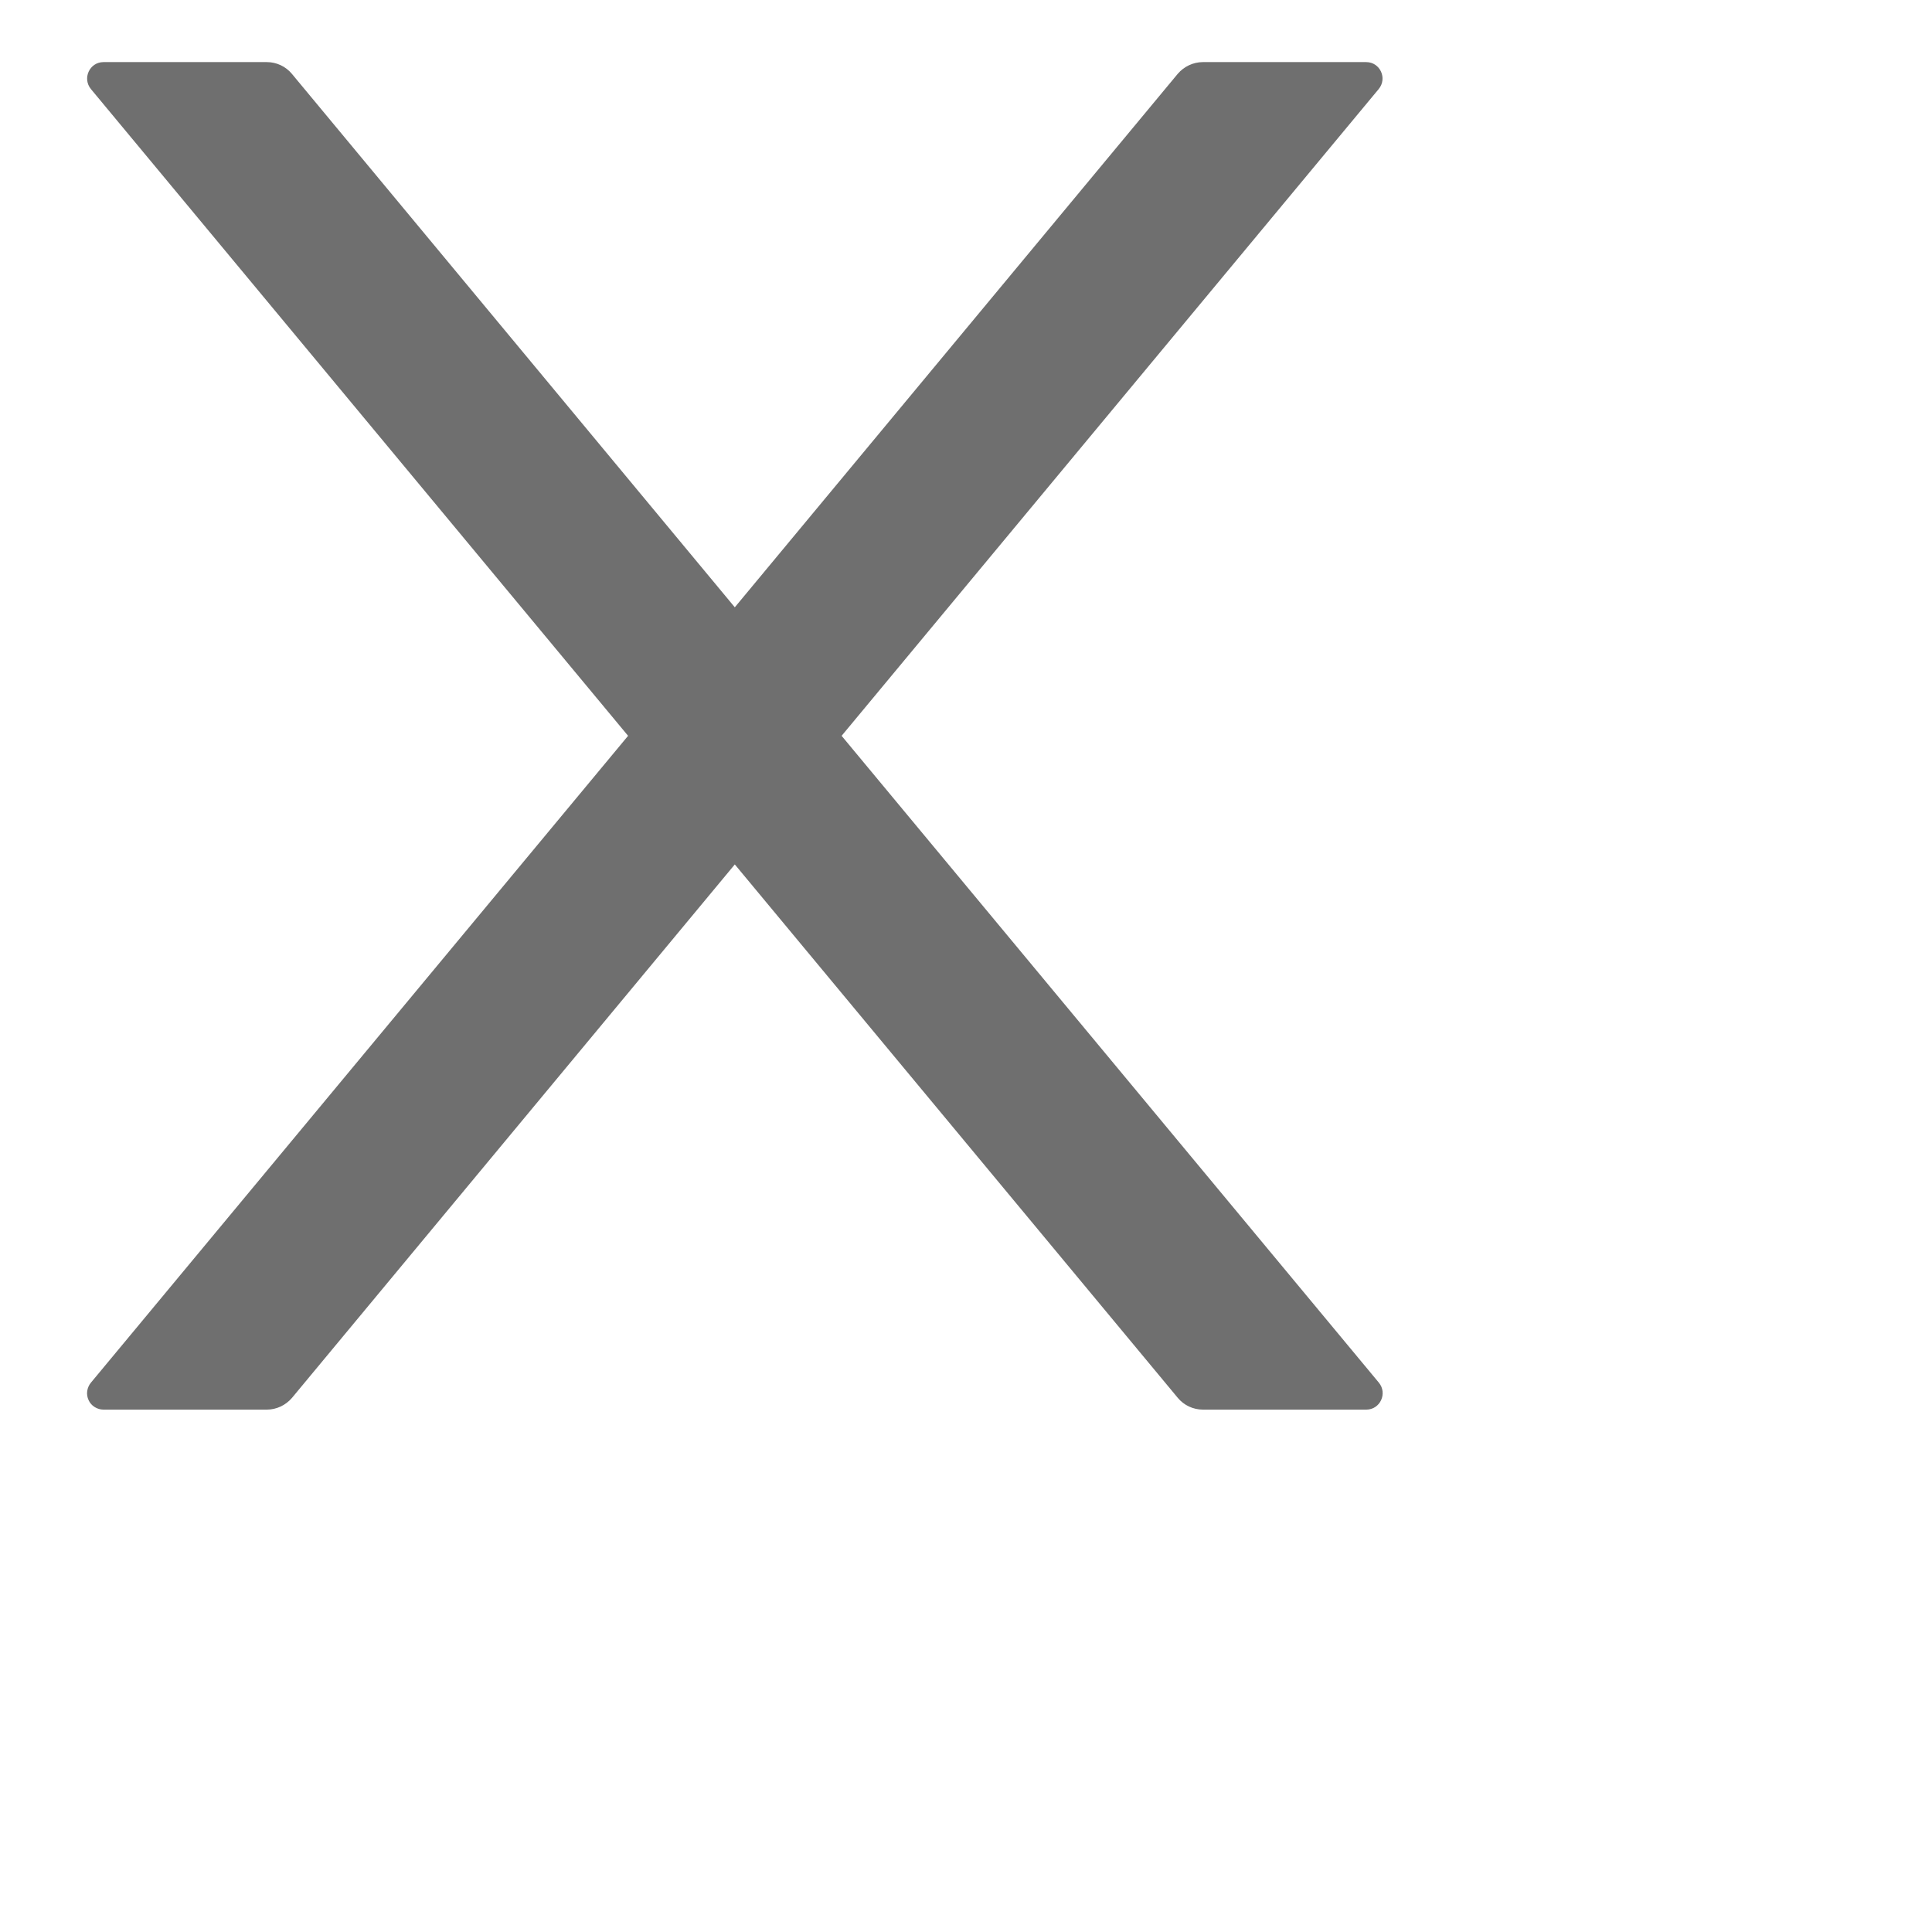
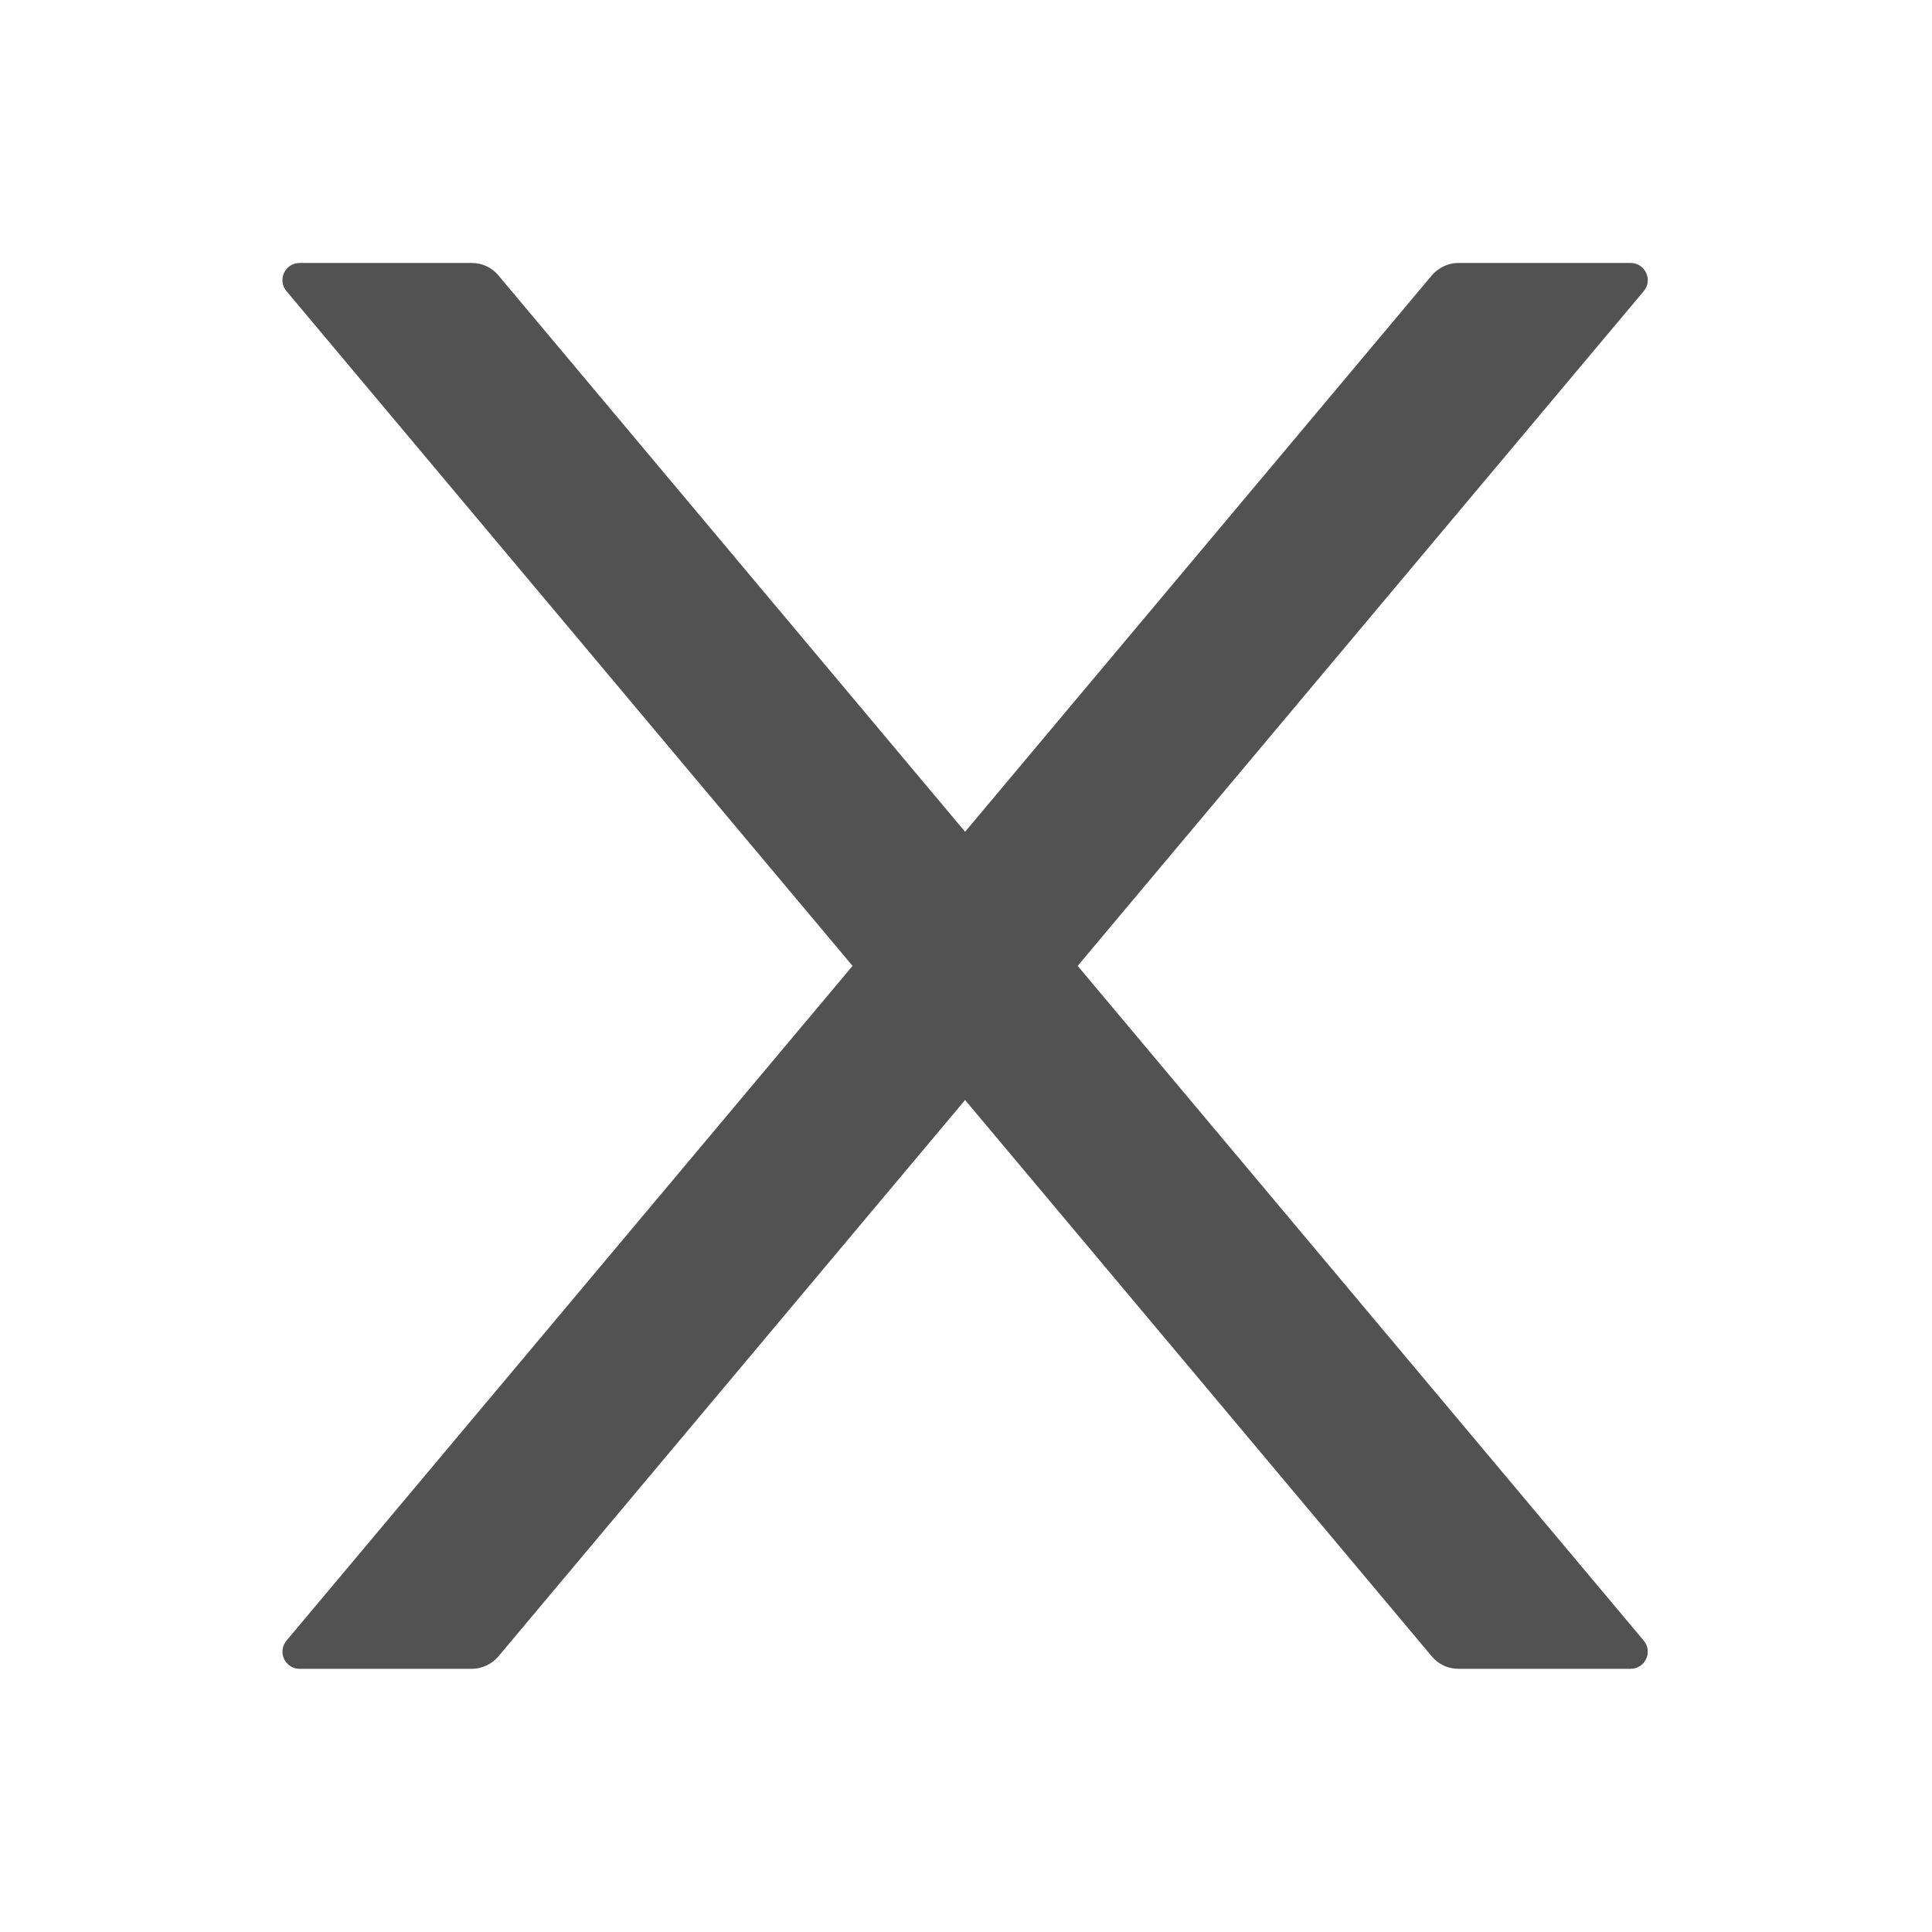
- <svg xmlns="http://www.w3.org/2000/svg" width="21" height="21" viewBox="0 0 21 21" fill="none" version="1.1" id="svg1">
-   <defs id="defs1" />
-   <path d="M 9.148,7.998 14.985,0.969 C 15.083,0.852 15.001,0.675 14.85,0.675 H 13.075 c -0.104,0 -0.205,0.047 -0.274,0.128 L 7.987,6.601 3.173,0.803 C 3.106,0.722 3.006,0.675 2.9,0.675 H 1.125 c -0.151,0 -0.233,0.177 -0.136,0.294 L 6.827,7.998 0.989,15.028 c -0.022,0.026 -0.036,0.058 -0.041,0.092 -0.005,0.034 6.4496e-4,0.068 0.015,0.099 0.014,0.031 0.037,0.057 0.066,0.075 0.029,0.018 0.062,0.028 0.096,0.028 h 1.775 c 0.105,0 0.205,-0.047 0.274,-0.128 L 7.987,9.396 12.802,15.194 c 0.067,0.081 0.167,0.128 0.274,0.128 h 1.775 c 0.151,0 0.233,-0.177 0.136,-0.294 z" fill="#E6F0FB" id="path1" style="fill:#6f6f6f;fill-opacity:1;stroke-width:0.742" />
+ <svg xmlns="http://www.w3.org/2000/svg" width="21" height="21" viewBox="0 0 36 36" fill="none">
+   <path d="M20.081 17.998L30.628 5.426C30.804 5.217 30.656 4.9 30.382 4.9H27.176C26.987 4.9 26.807 4.984 26.682 5.129L17.983 15.499L9.285 5.129C9.164 4.984 8.983 4.9 8.79 4.9H5.584C5.311 4.9 5.162 5.217 5.339 5.426L15.886 17.998L5.339 30.57C5.3 30.617 5.274 30.674 5.266 30.734C5.258 30.795 5.267 30.856 5.293 30.912C5.319 30.967 5.36 31.014 5.412 31.047C5.463 31.079 5.523 31.097 5.584 31.096H8.79C8.979 31.096 9.16 31.012 9.285 30.867L17.983 20.497L26.682 30.867C26.802 31.012 26.983 31.096 27.176 31.096H30.382C30.656 31.096 30.804 30.779 30.628 30.57L20.081 17.998Z" fill="#525252" fill-opacity="1" />
</svg>
